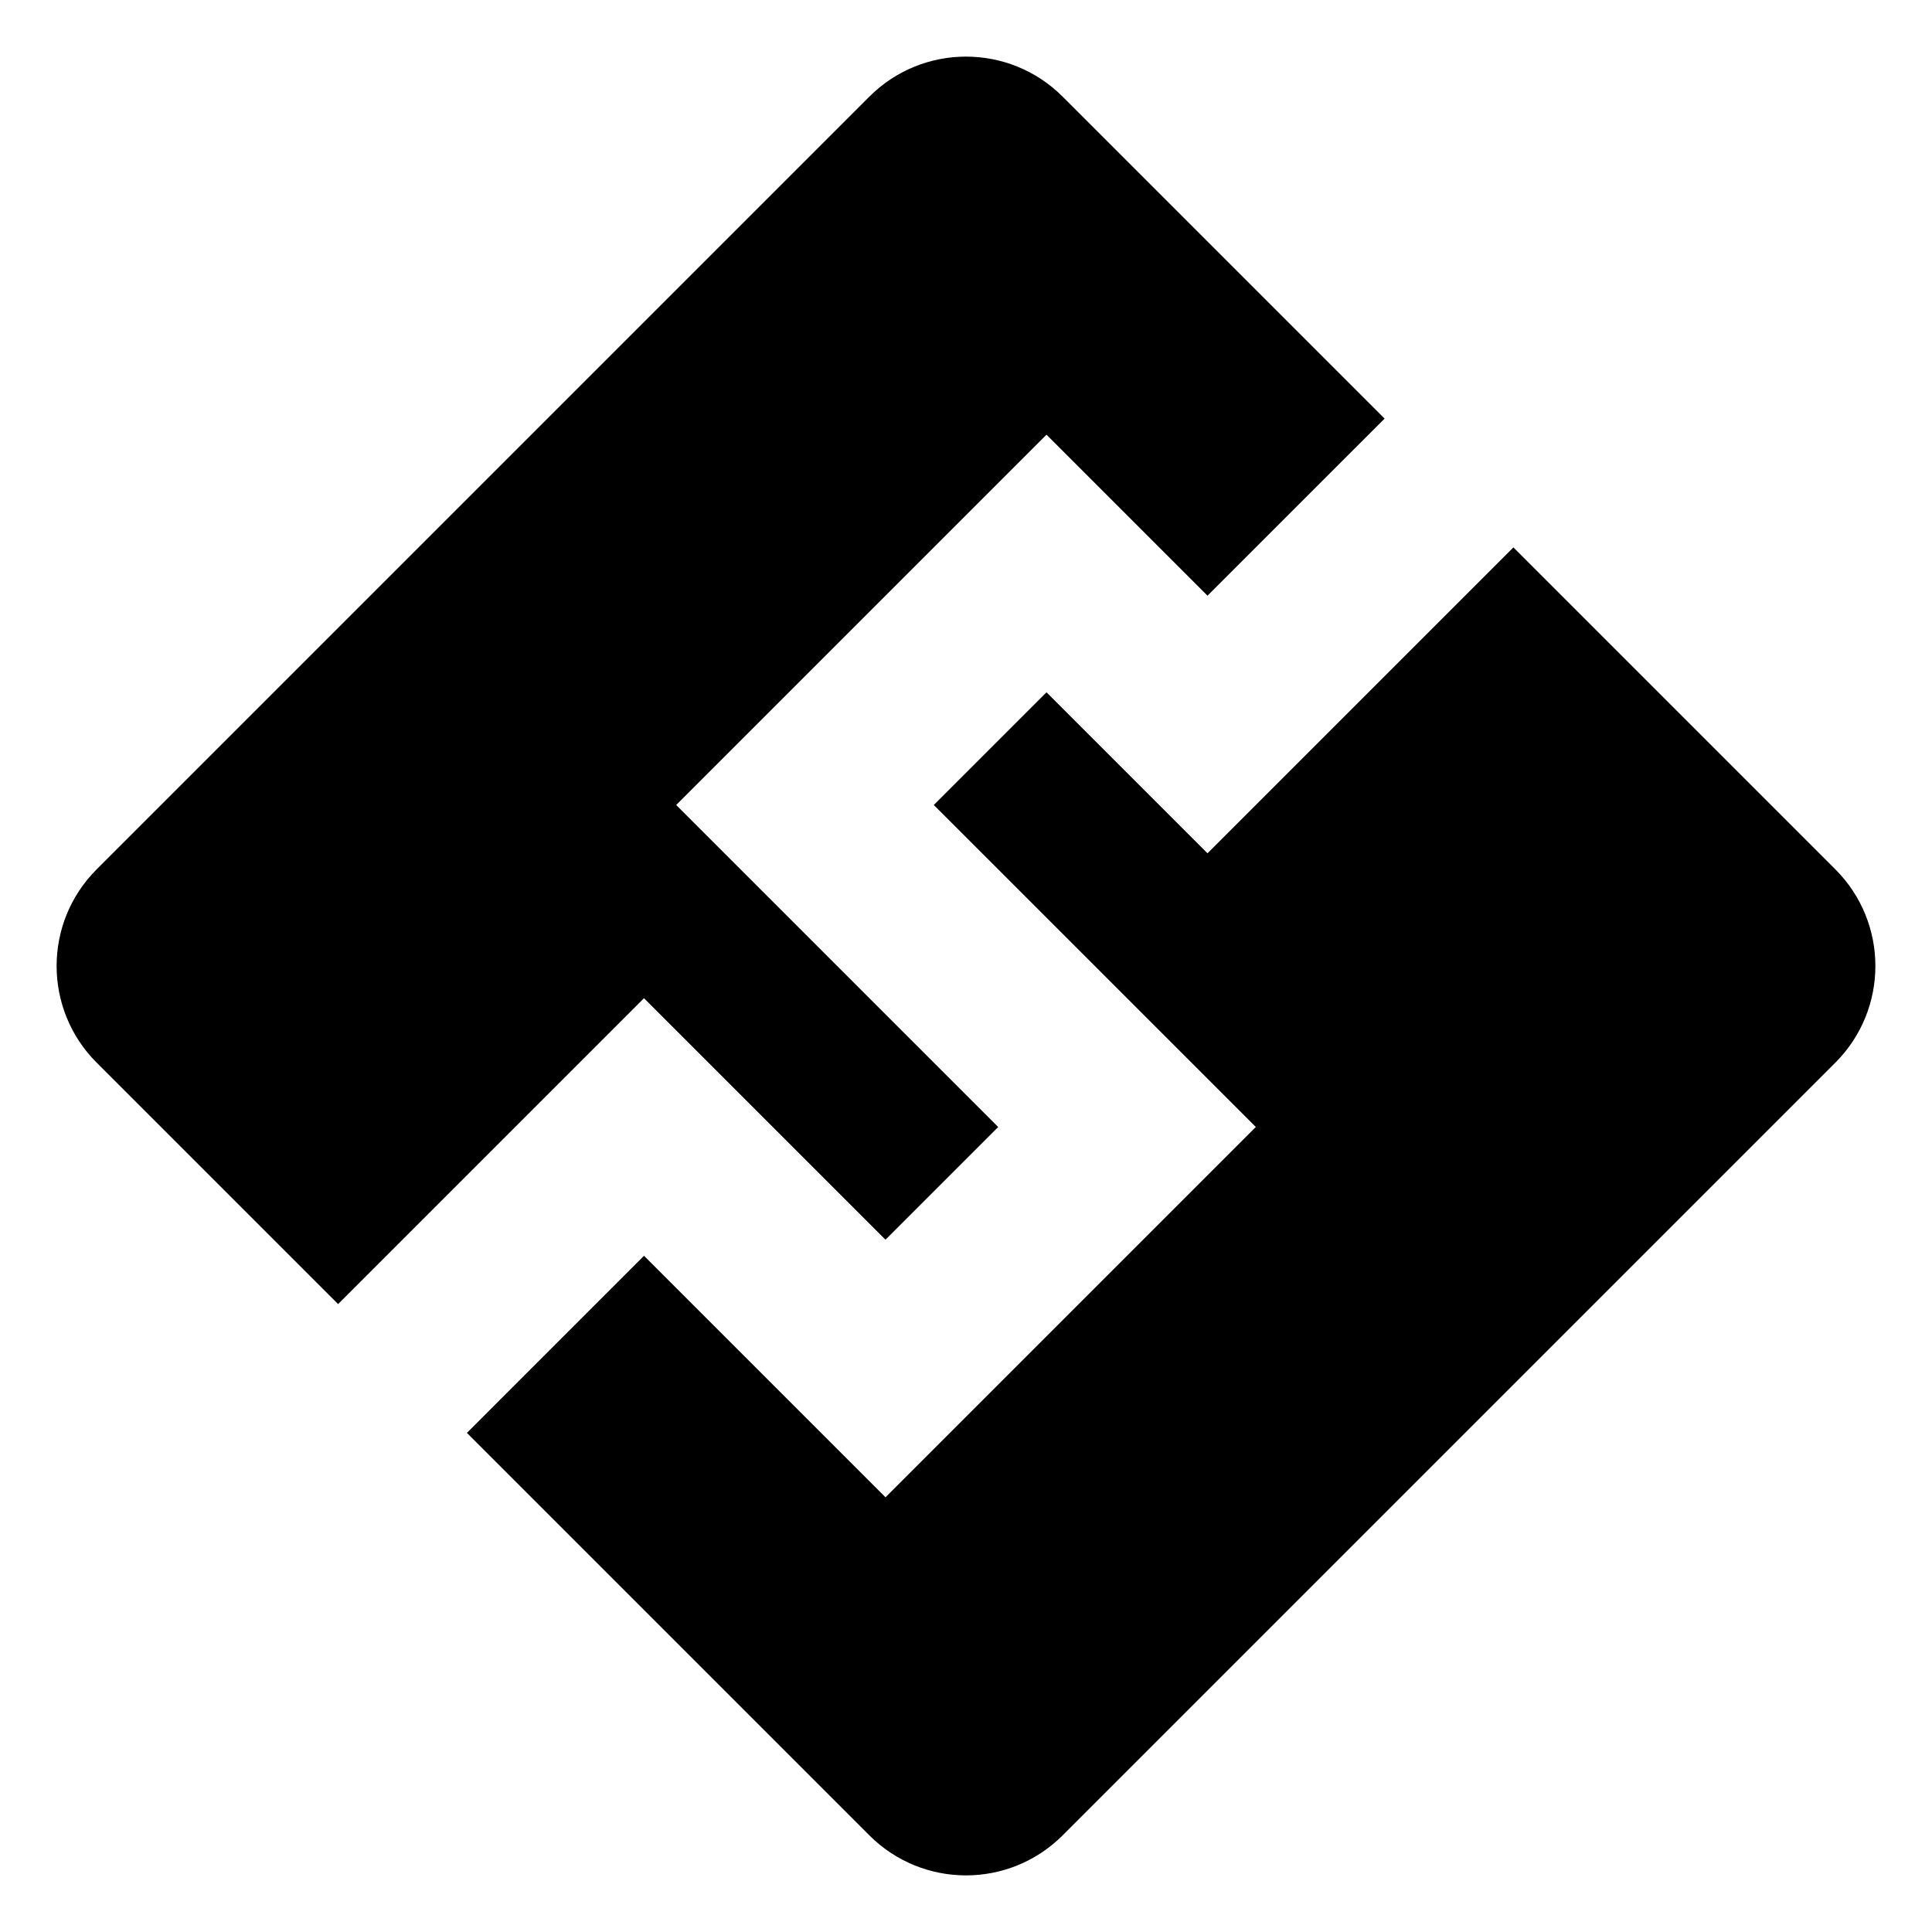
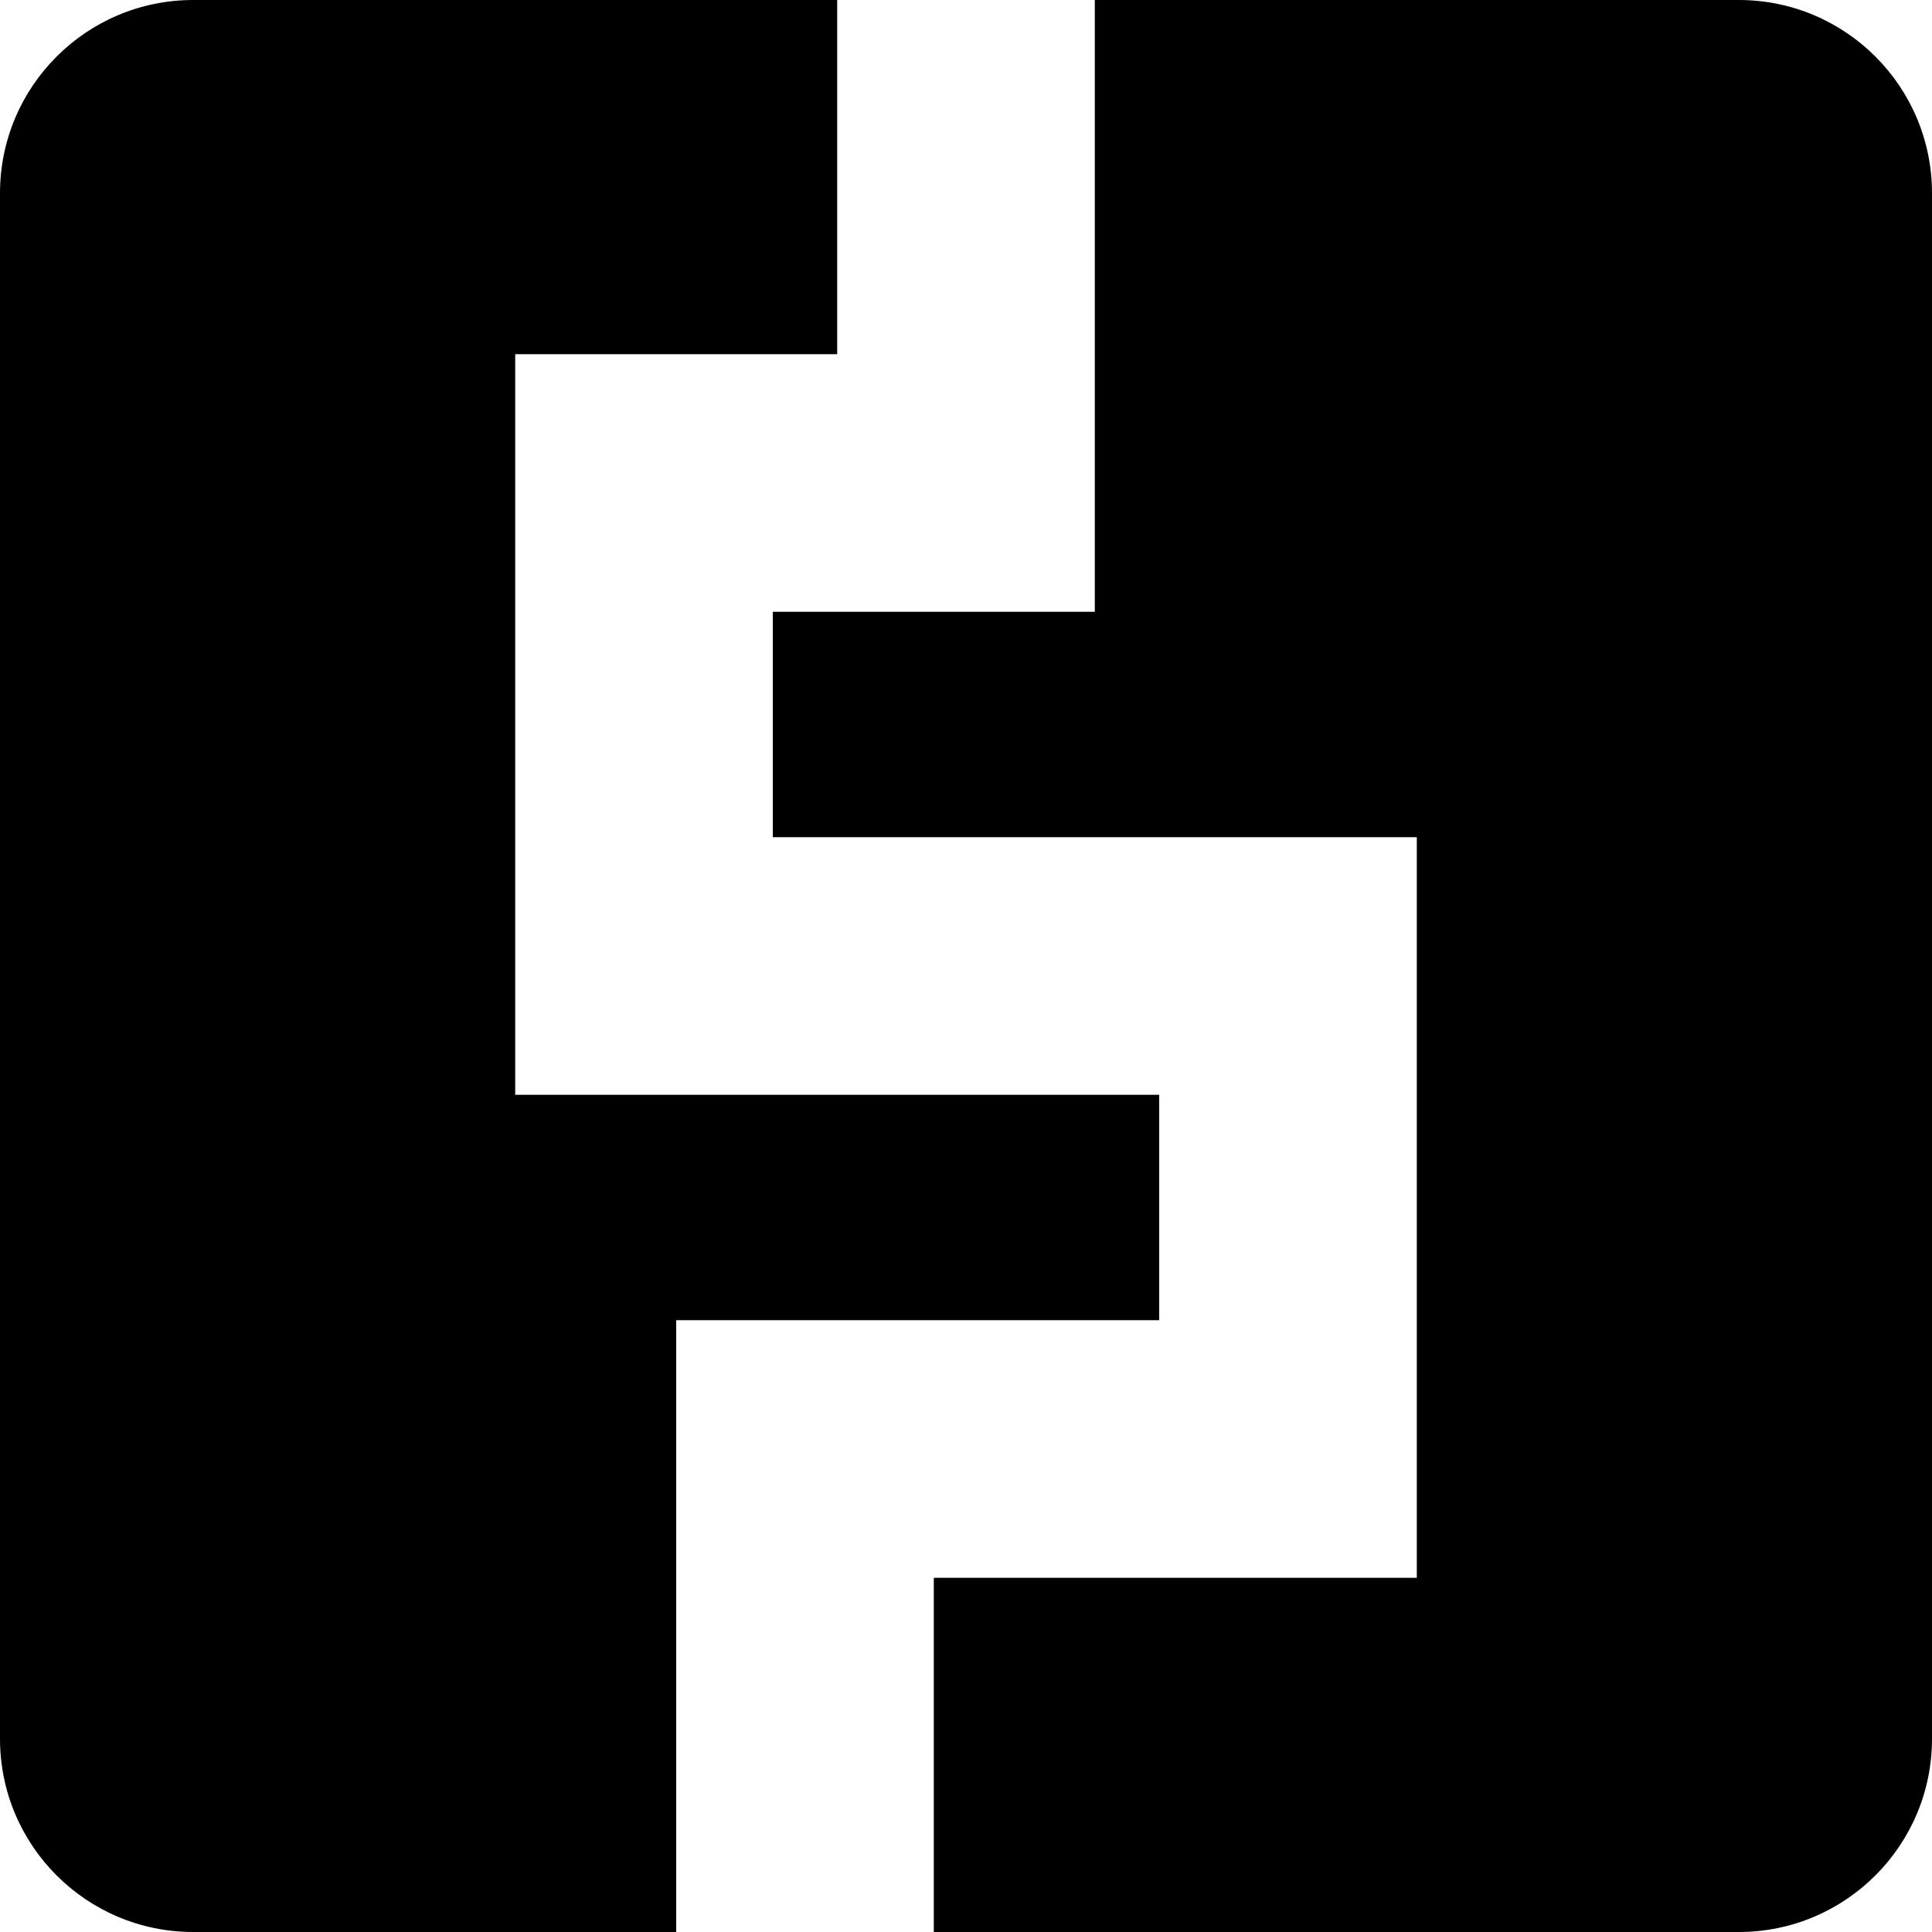
<svg xmlns="http://www.w3.org/2000/svg" viewBox="0 0 12 12" width="512" height="512" role="img" aria-label="Daily District">
-   <path fill="currentColor" fill-rule="evenodd" d="M6.600 0.600L11.400 5.400A0.849 0.849 0 0 1 11.400 6.600L6.600 11.400A0.849 0.849 0 0 1 5.400 11.400L0.600 6.600A0.849 0.849 0 0 1 0.600 5.400L5.400 0.600A0.849 0.849 0 0 1 6.600 0.600ZM8.600 2.600 L7.500 3.700 L6.500 2.700 L4.200 5.000 L6.200 7.000 L5.500 7.700 L4.000 6.200 L2.100 8.100 L2.900 8.900 L4.000 7.800 L5.500 9.300 L7.800 7.000 L5.800 5.000 L6.500 4.300 L7.500 5.300 L9.400 3.400Z" />
+   <path fill="currentColor" fill-rule="evenodd" d="M1.200 0.000H10.800A1.200 1.200 0 0 1 12.000 1.200V10.800A1.200 1.200 0 0 1 10.800 12.000H1.200A1.200 1.200 0 0 1 0.000 10.800V1.200A1.200 1.200 0 0 1 1.200 0.000ZM5.200 0.000L5.200 2.200L3.200 2.200L3.200 6.800L7.200 6.800L7.200 8.200L4.200 8.200L4.200 12.000L5.800 12.000L5.800 9.800L8.800 9.800L8.800 5.200L4.800 5.200L4.800 3.800L6.800 3.800L6.800 0.000Z" />
</svg>
